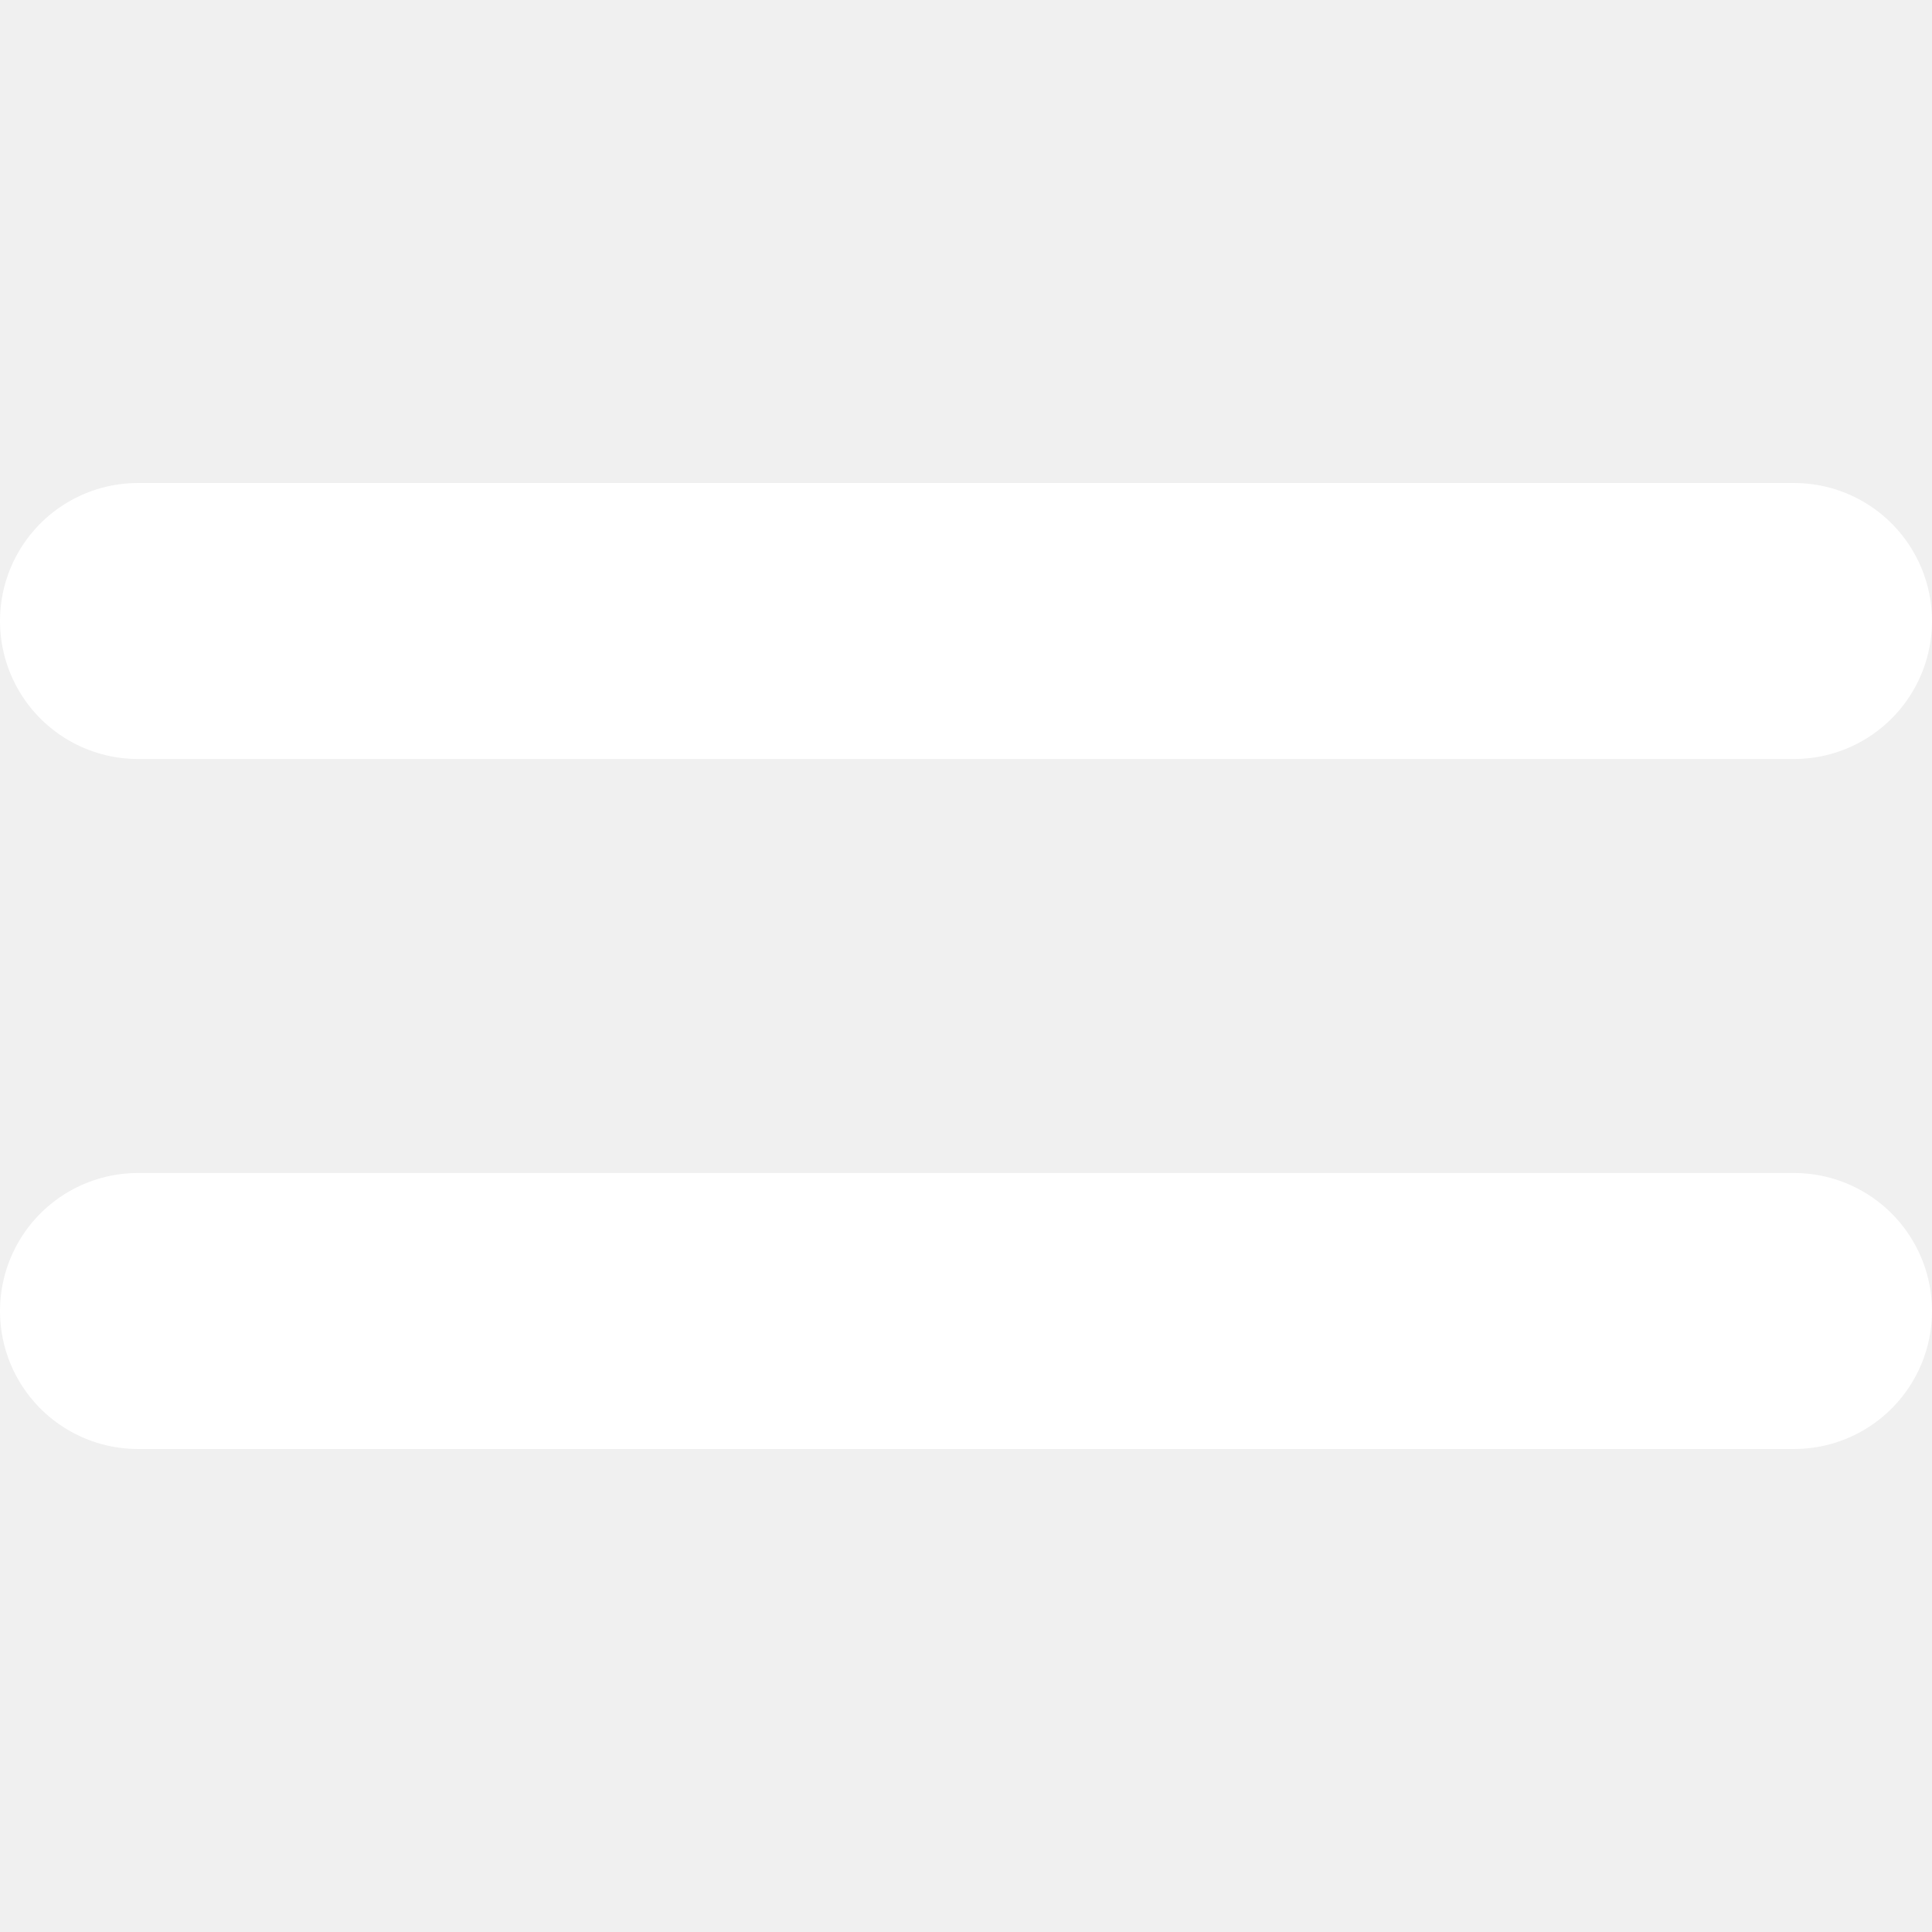
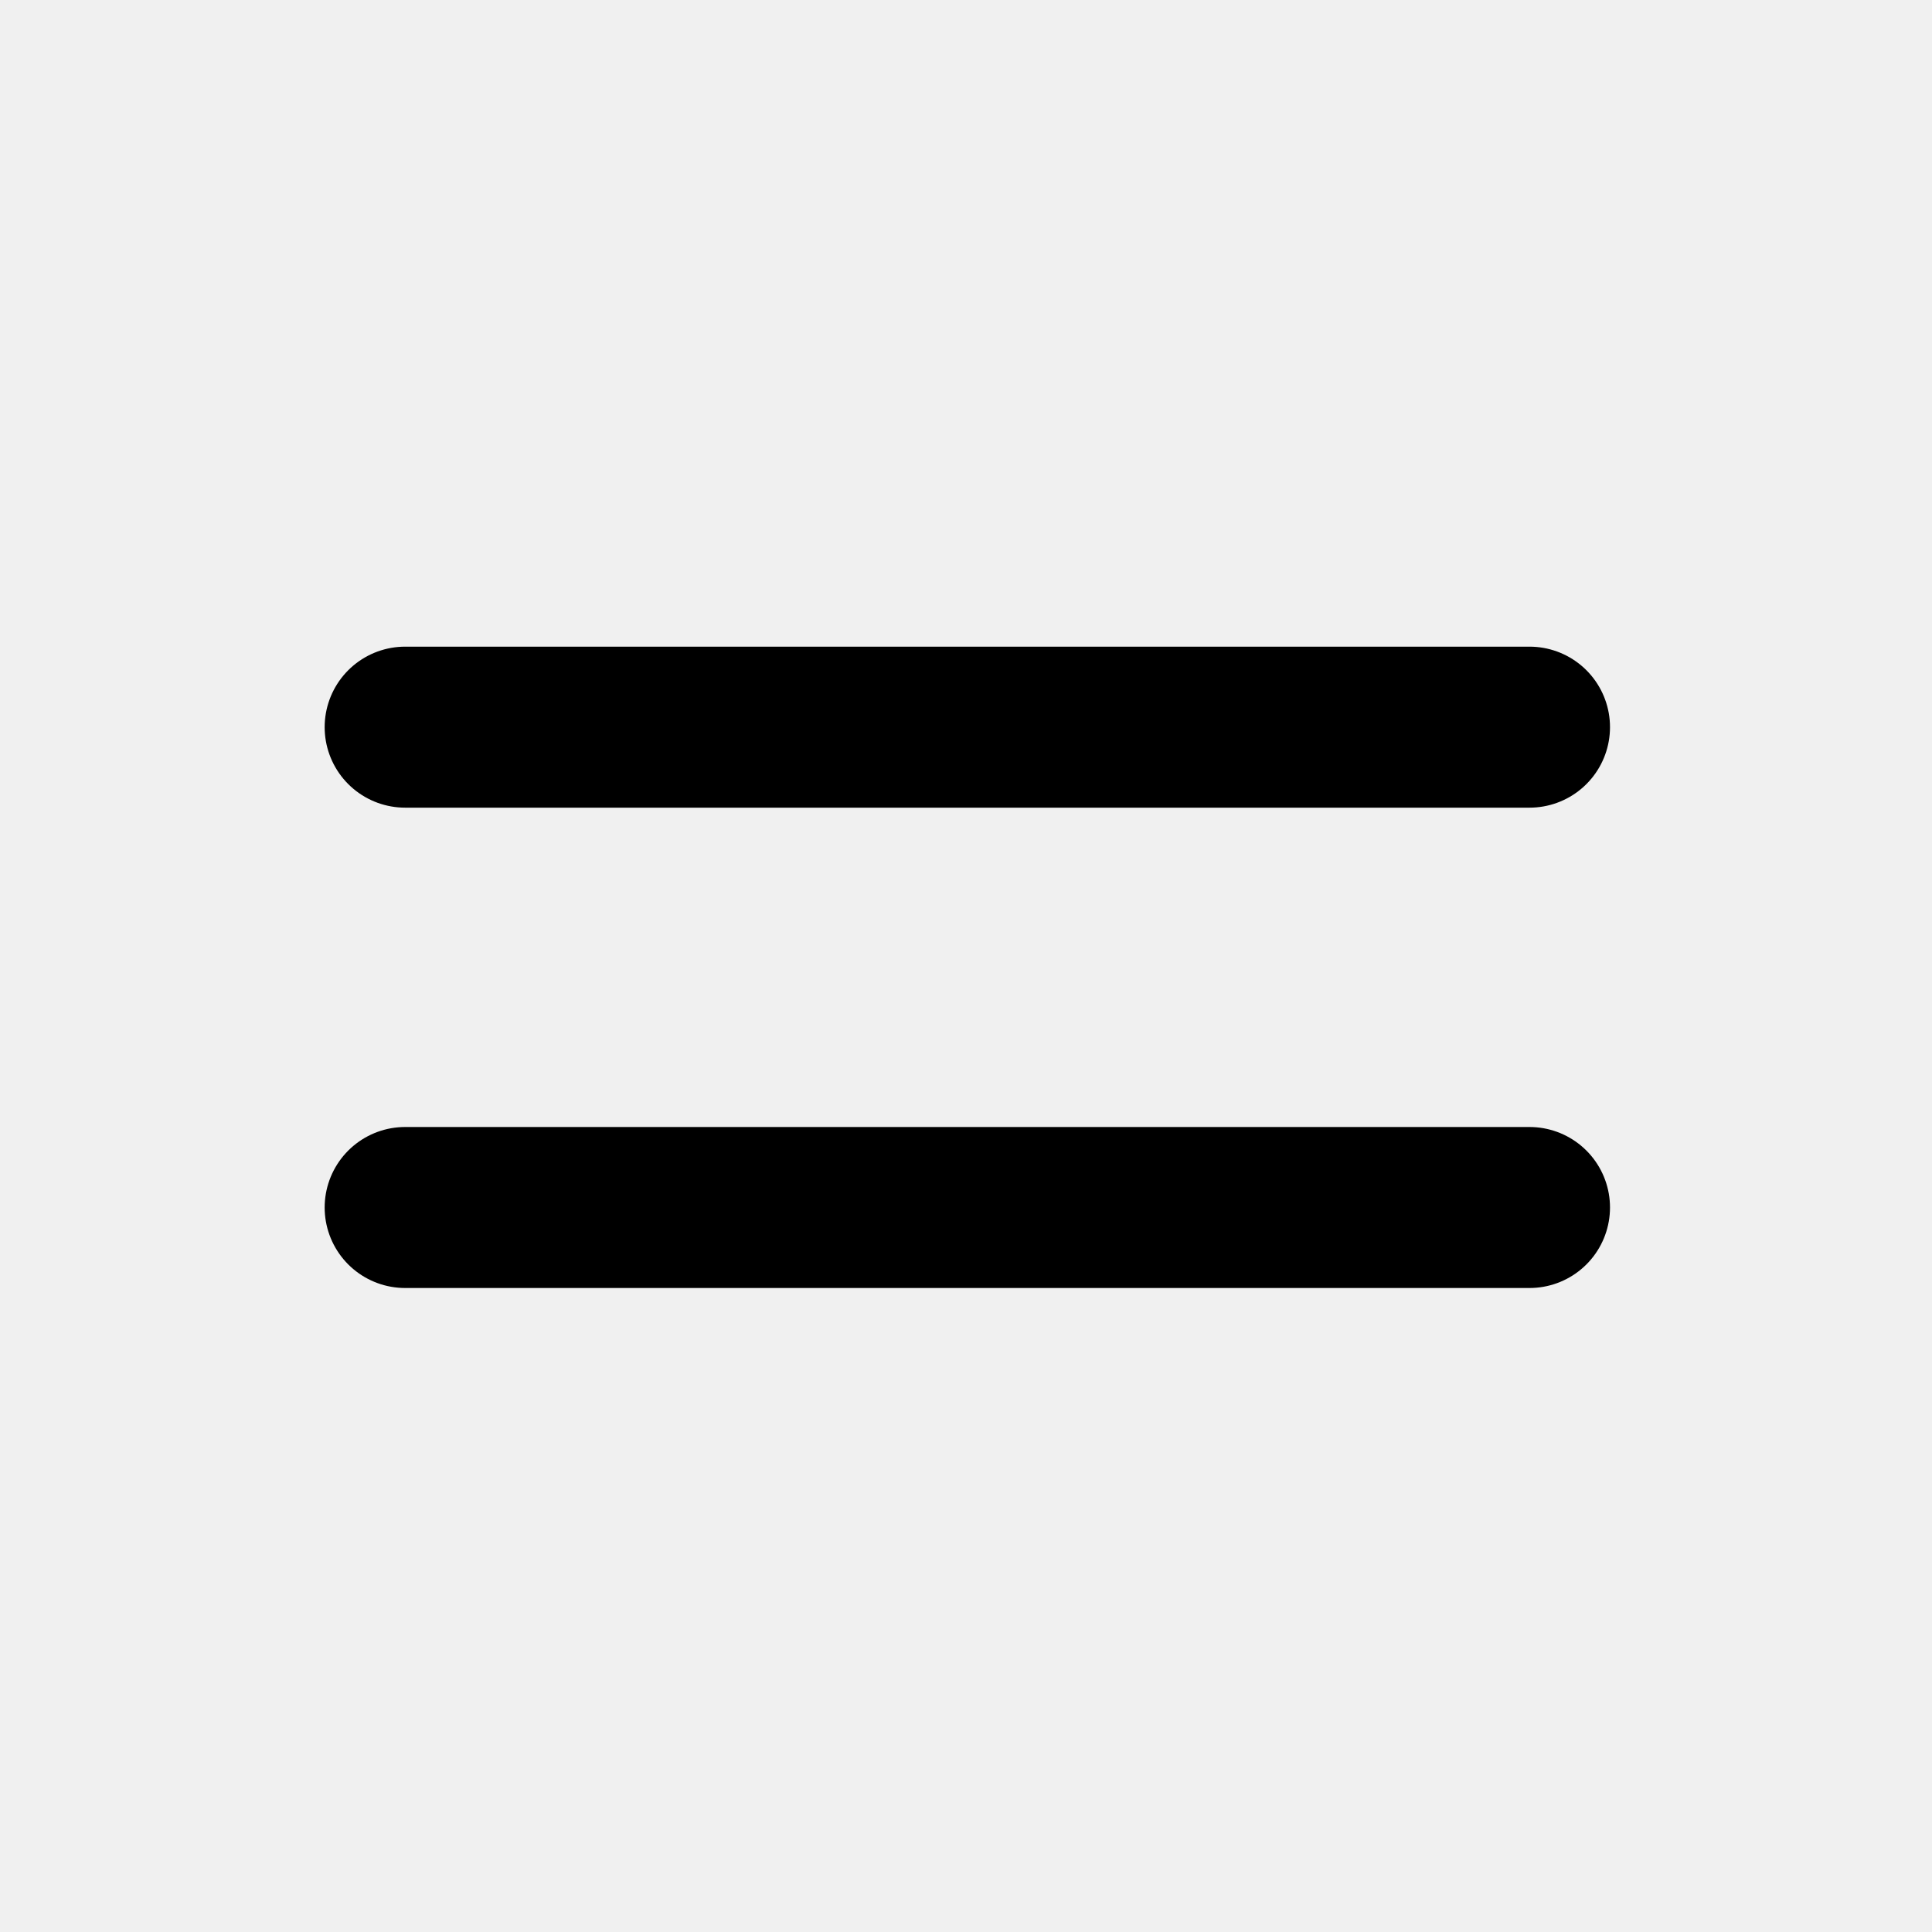
- <svg xmlns="http://www.w3.org/2000/svg" width="100" height="100" viewBox="0 0 14 7" fill="none">
-   <path d="M1 1H13" stroke="white" stroke-width="2" stroke-linecap="round" />
-   <path d="M1 6H13" stroke="white" stroke-width="2" stroke-linecap="round" />
+ <svg xmlns="http://www.w3.org/2000/svg" id="Icons" viewBox="0 0 240 240">
+   <defs>
+     <style>.cls-1{fill:none;stroke:#000;stroke-linecap:round;stroke-miterlimit:10;stroke-width:20px;}</style>
+   </defs>
+   <line class="cls-1" x1="50.33" y1="90.33" x2="190" y2="90.33" />
+   <line class="cls-1" x1="50.33" y1="150" x2="190" y2="150" />
</svg>
